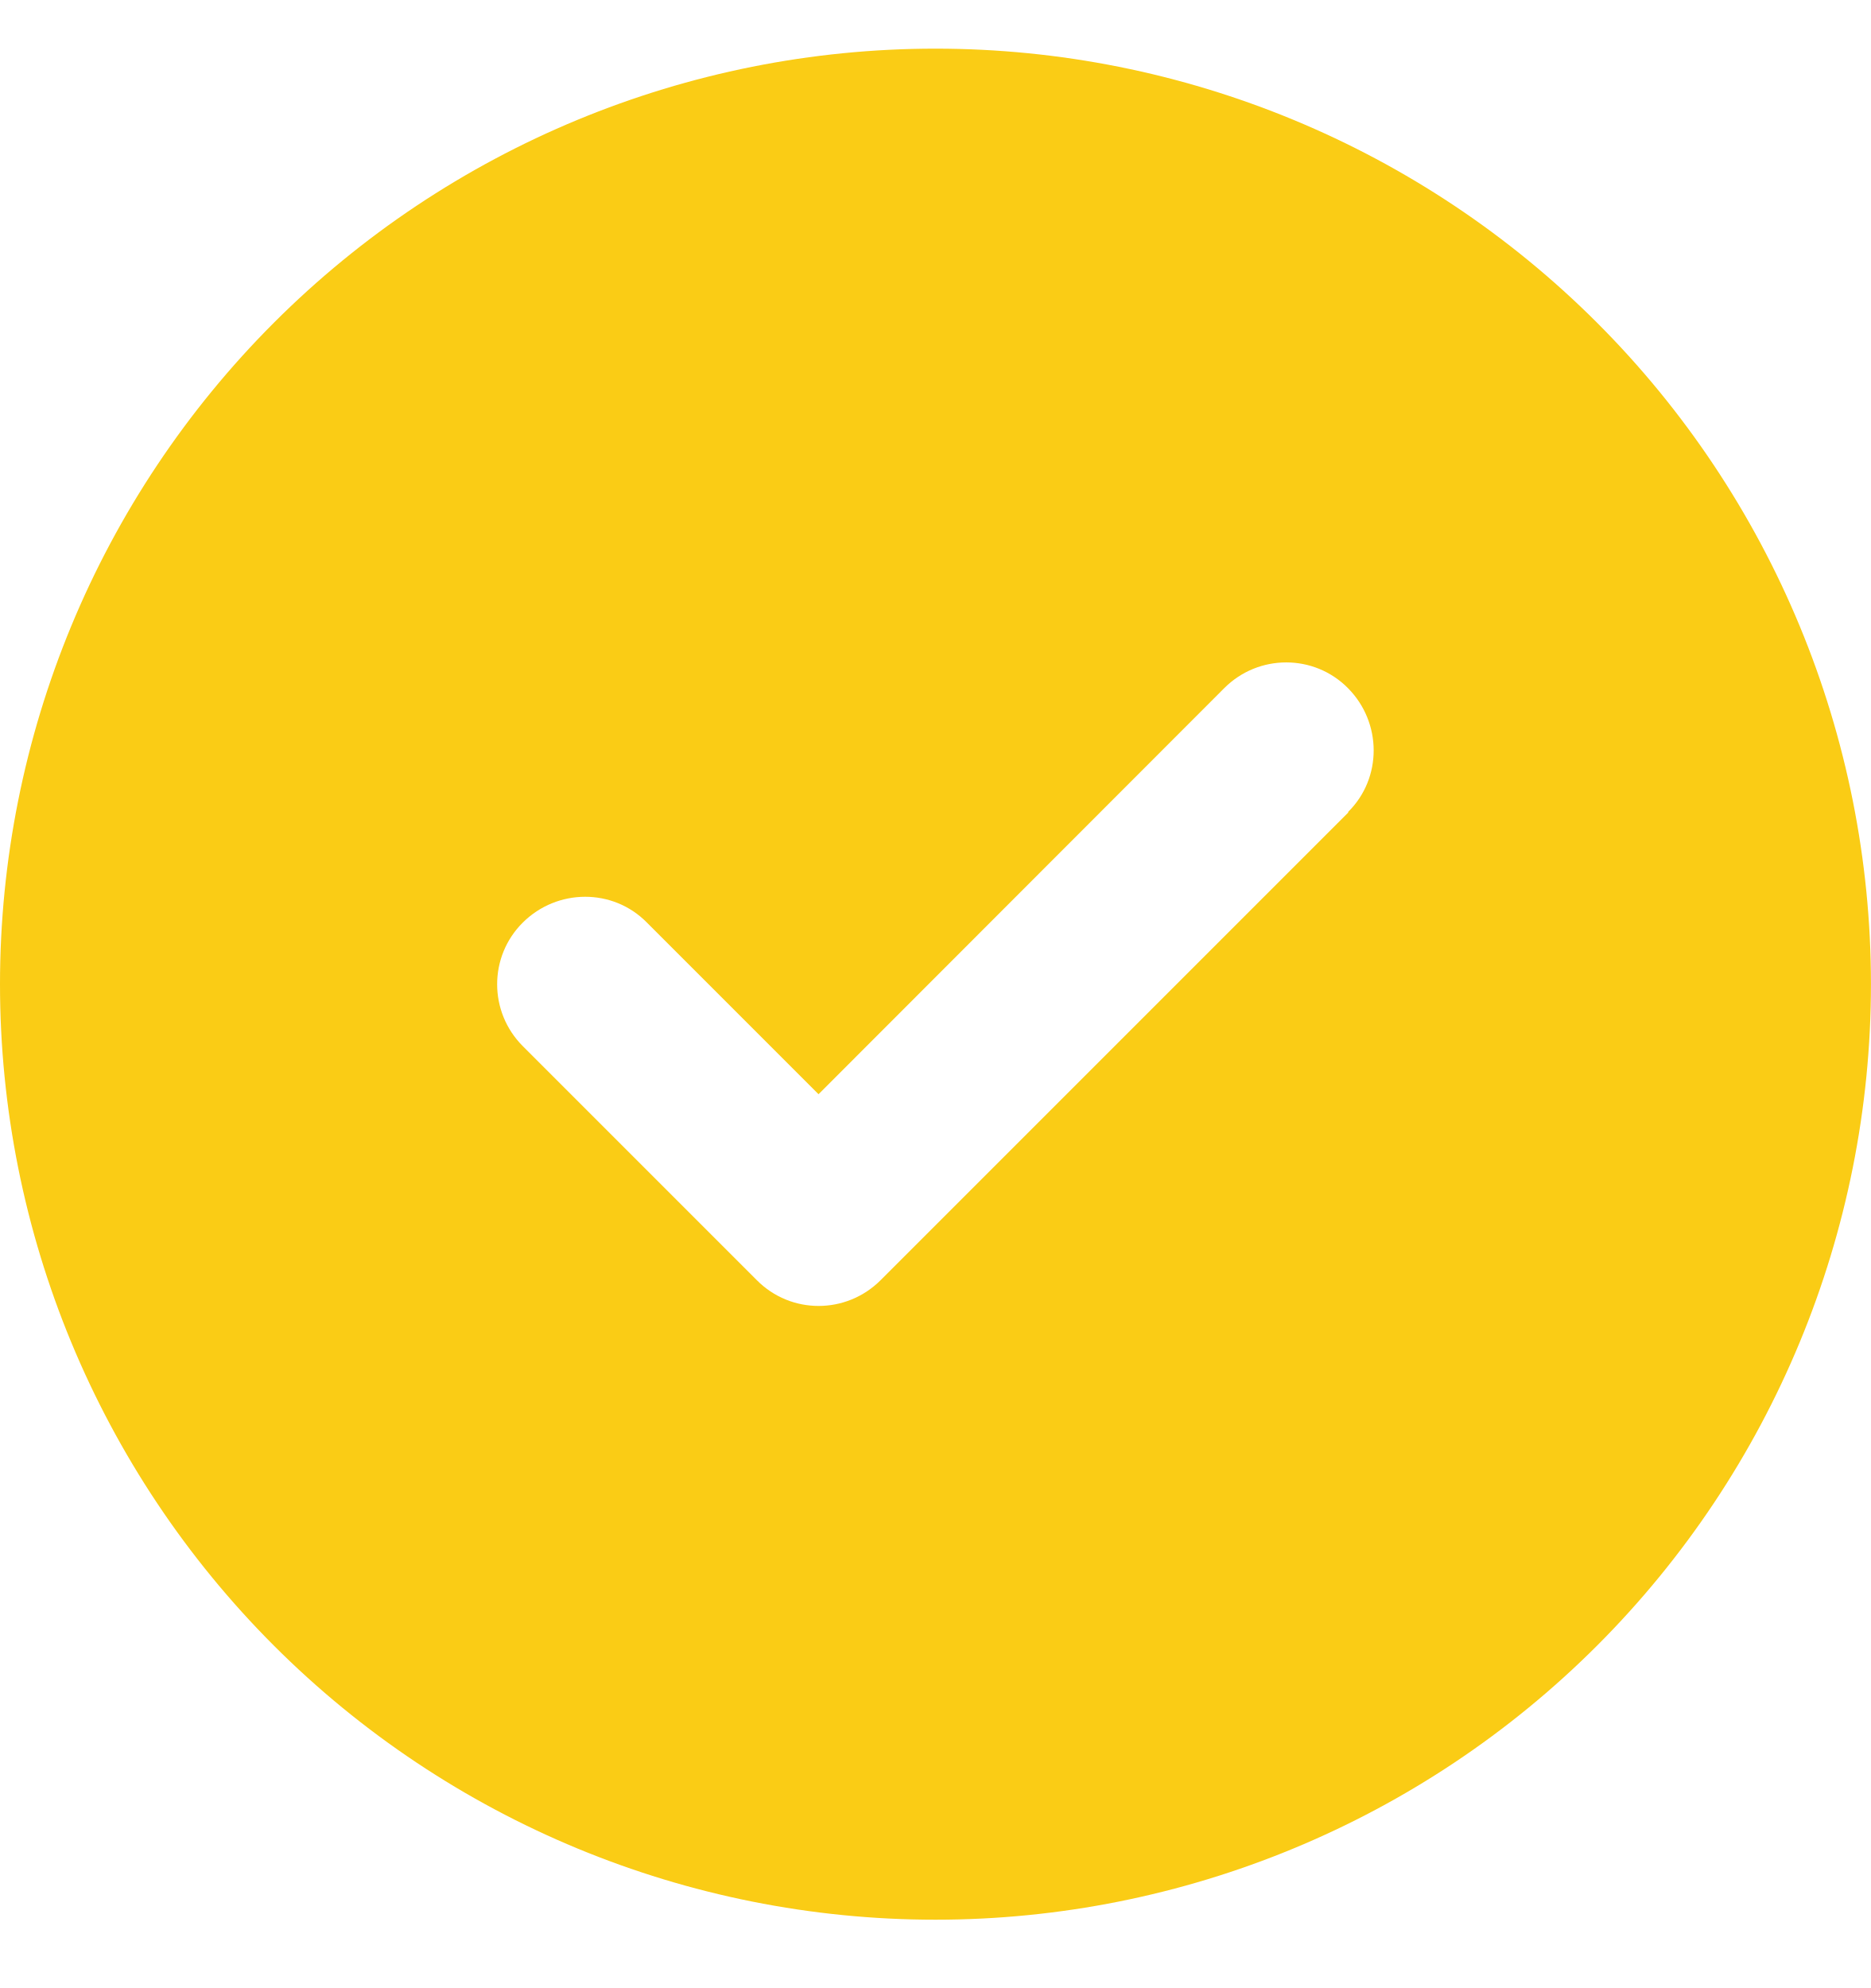
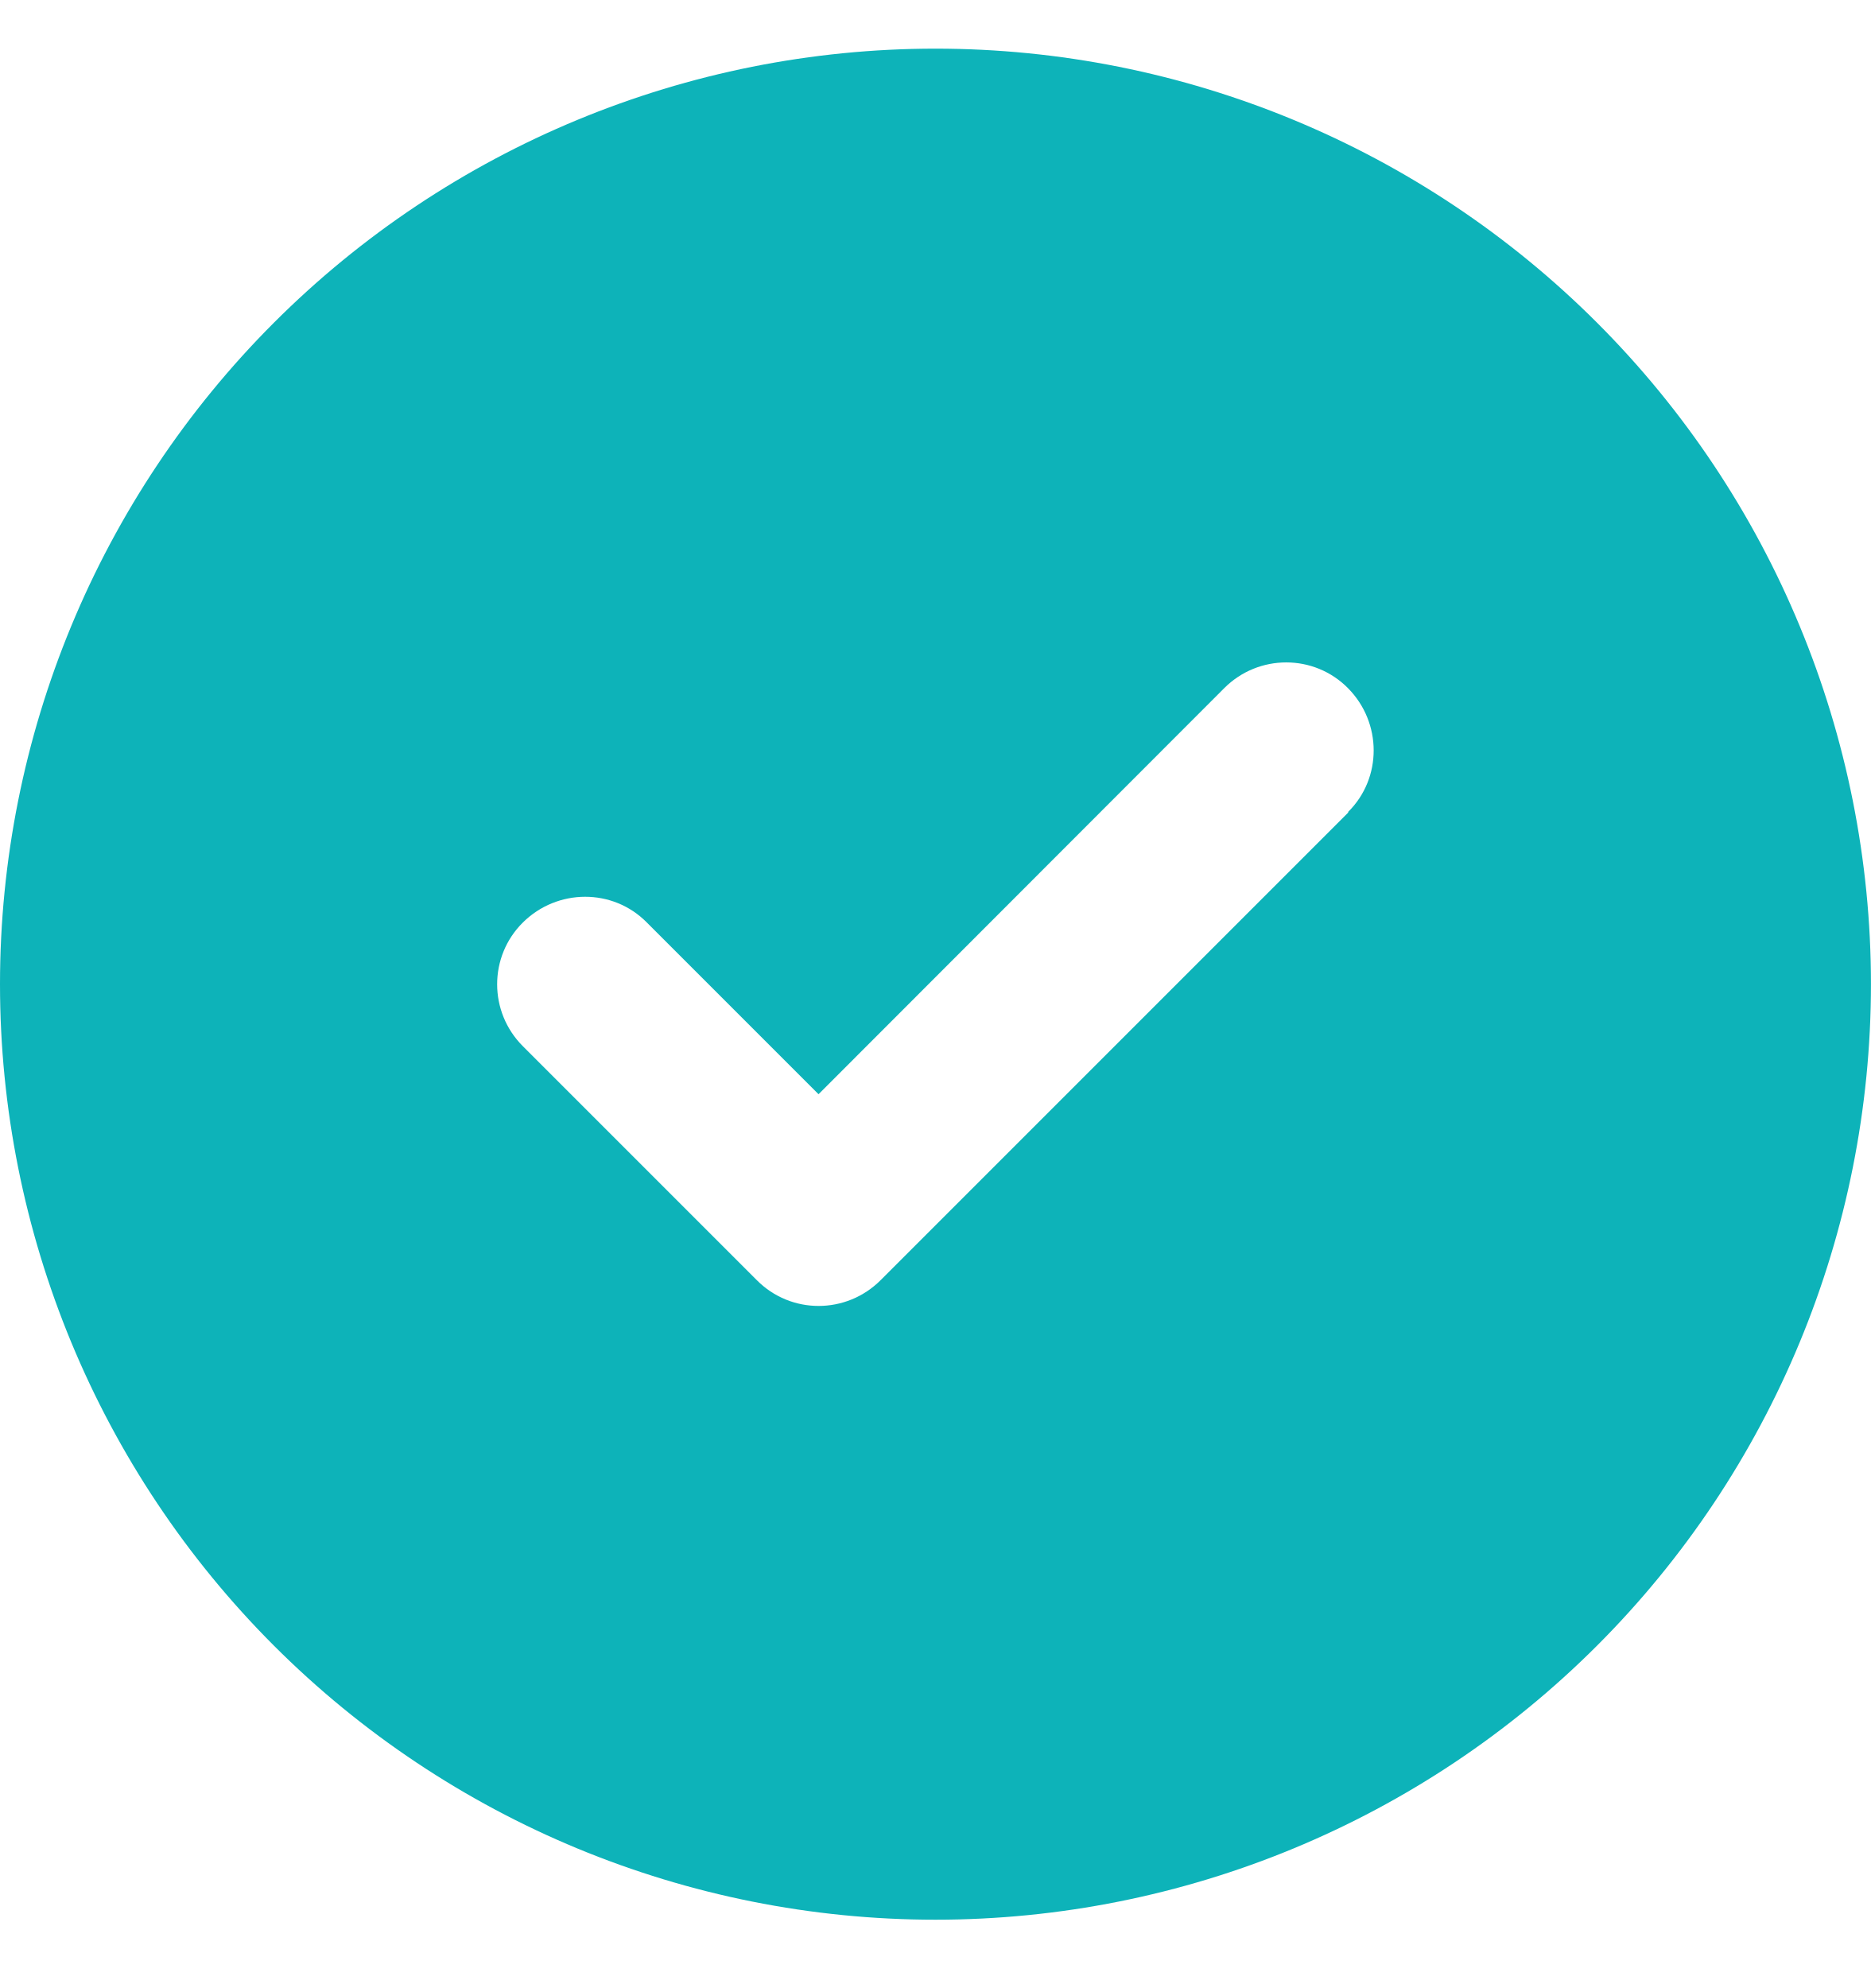
<svg xmlns="http://www.w3.org/2000/svg" width="16" height="17" viewBox="0 0 16 17" fill="none">
-   <path d="M8 16.416C10.122 16.416 12.157 15.573 13.657 14.073C15.157 12.573 16 10.538 16 8.416C16 6.294 15.157 4.259 13.657 2.759C12.157 1.259 10.122 0.416 8 0.416C5.878 0.416 3.843 1.259 2.343 2.759C0.843 4.259 0 6.294 0 8.416C0 10.538 0.843 12.573 2.343 14.073C3.843 15.573 5.878 16.416 8 16.416ZM11.531 6.947L7.531 10.947C7.237 11.241 6.763 11.241 6.472 10.947L4.472 8.947C4.178 8.654 4.178 8.179 4.472 7.888C4.766 7.597 5.241 7.594 5.531 7.888L7 9.357L10.469 5.885C10.762 5.591 11.238 5.591 11.528 5.885C11.819 6.179 11.822 6.654 11.528 6.944L11.531 6.947Z" fill="#facc15" />
+   <path d="M8 16.416C10.122 16.416 12.157 15.573 13.657 14.073C15.157 12.573 16 10.538 16 8.416C16 6.294 15.157 4.259 13.657 2.759C12.157 1.259 10.122 0.416 8 0.416C5.878 0.416 3.843 1.259 2.343 2.759C0.843 4.259 0 6.294 0 8.416C0 10.538 0.843 12.573 2.343 14.073C3.843 15.573 5.878 16.416 8 16.416ZM11.531 6.947L7.531 10.947C7.237 11.241 6.763 11.241 6.472 10.947L4.472 8.947C4.178 8.654 4.178 8.179 4.472 7.888C4.766 7.597 5.241 7.594 5.531 7.888L7 9.357L10.469 5.885C10.762 5.591 11.238 5.591 11.528 5.885C11.819 6.179 11.822 6.654 11.528 6.944L11.531 6.947Z" fill="#0DB3B9" />
</svg>
